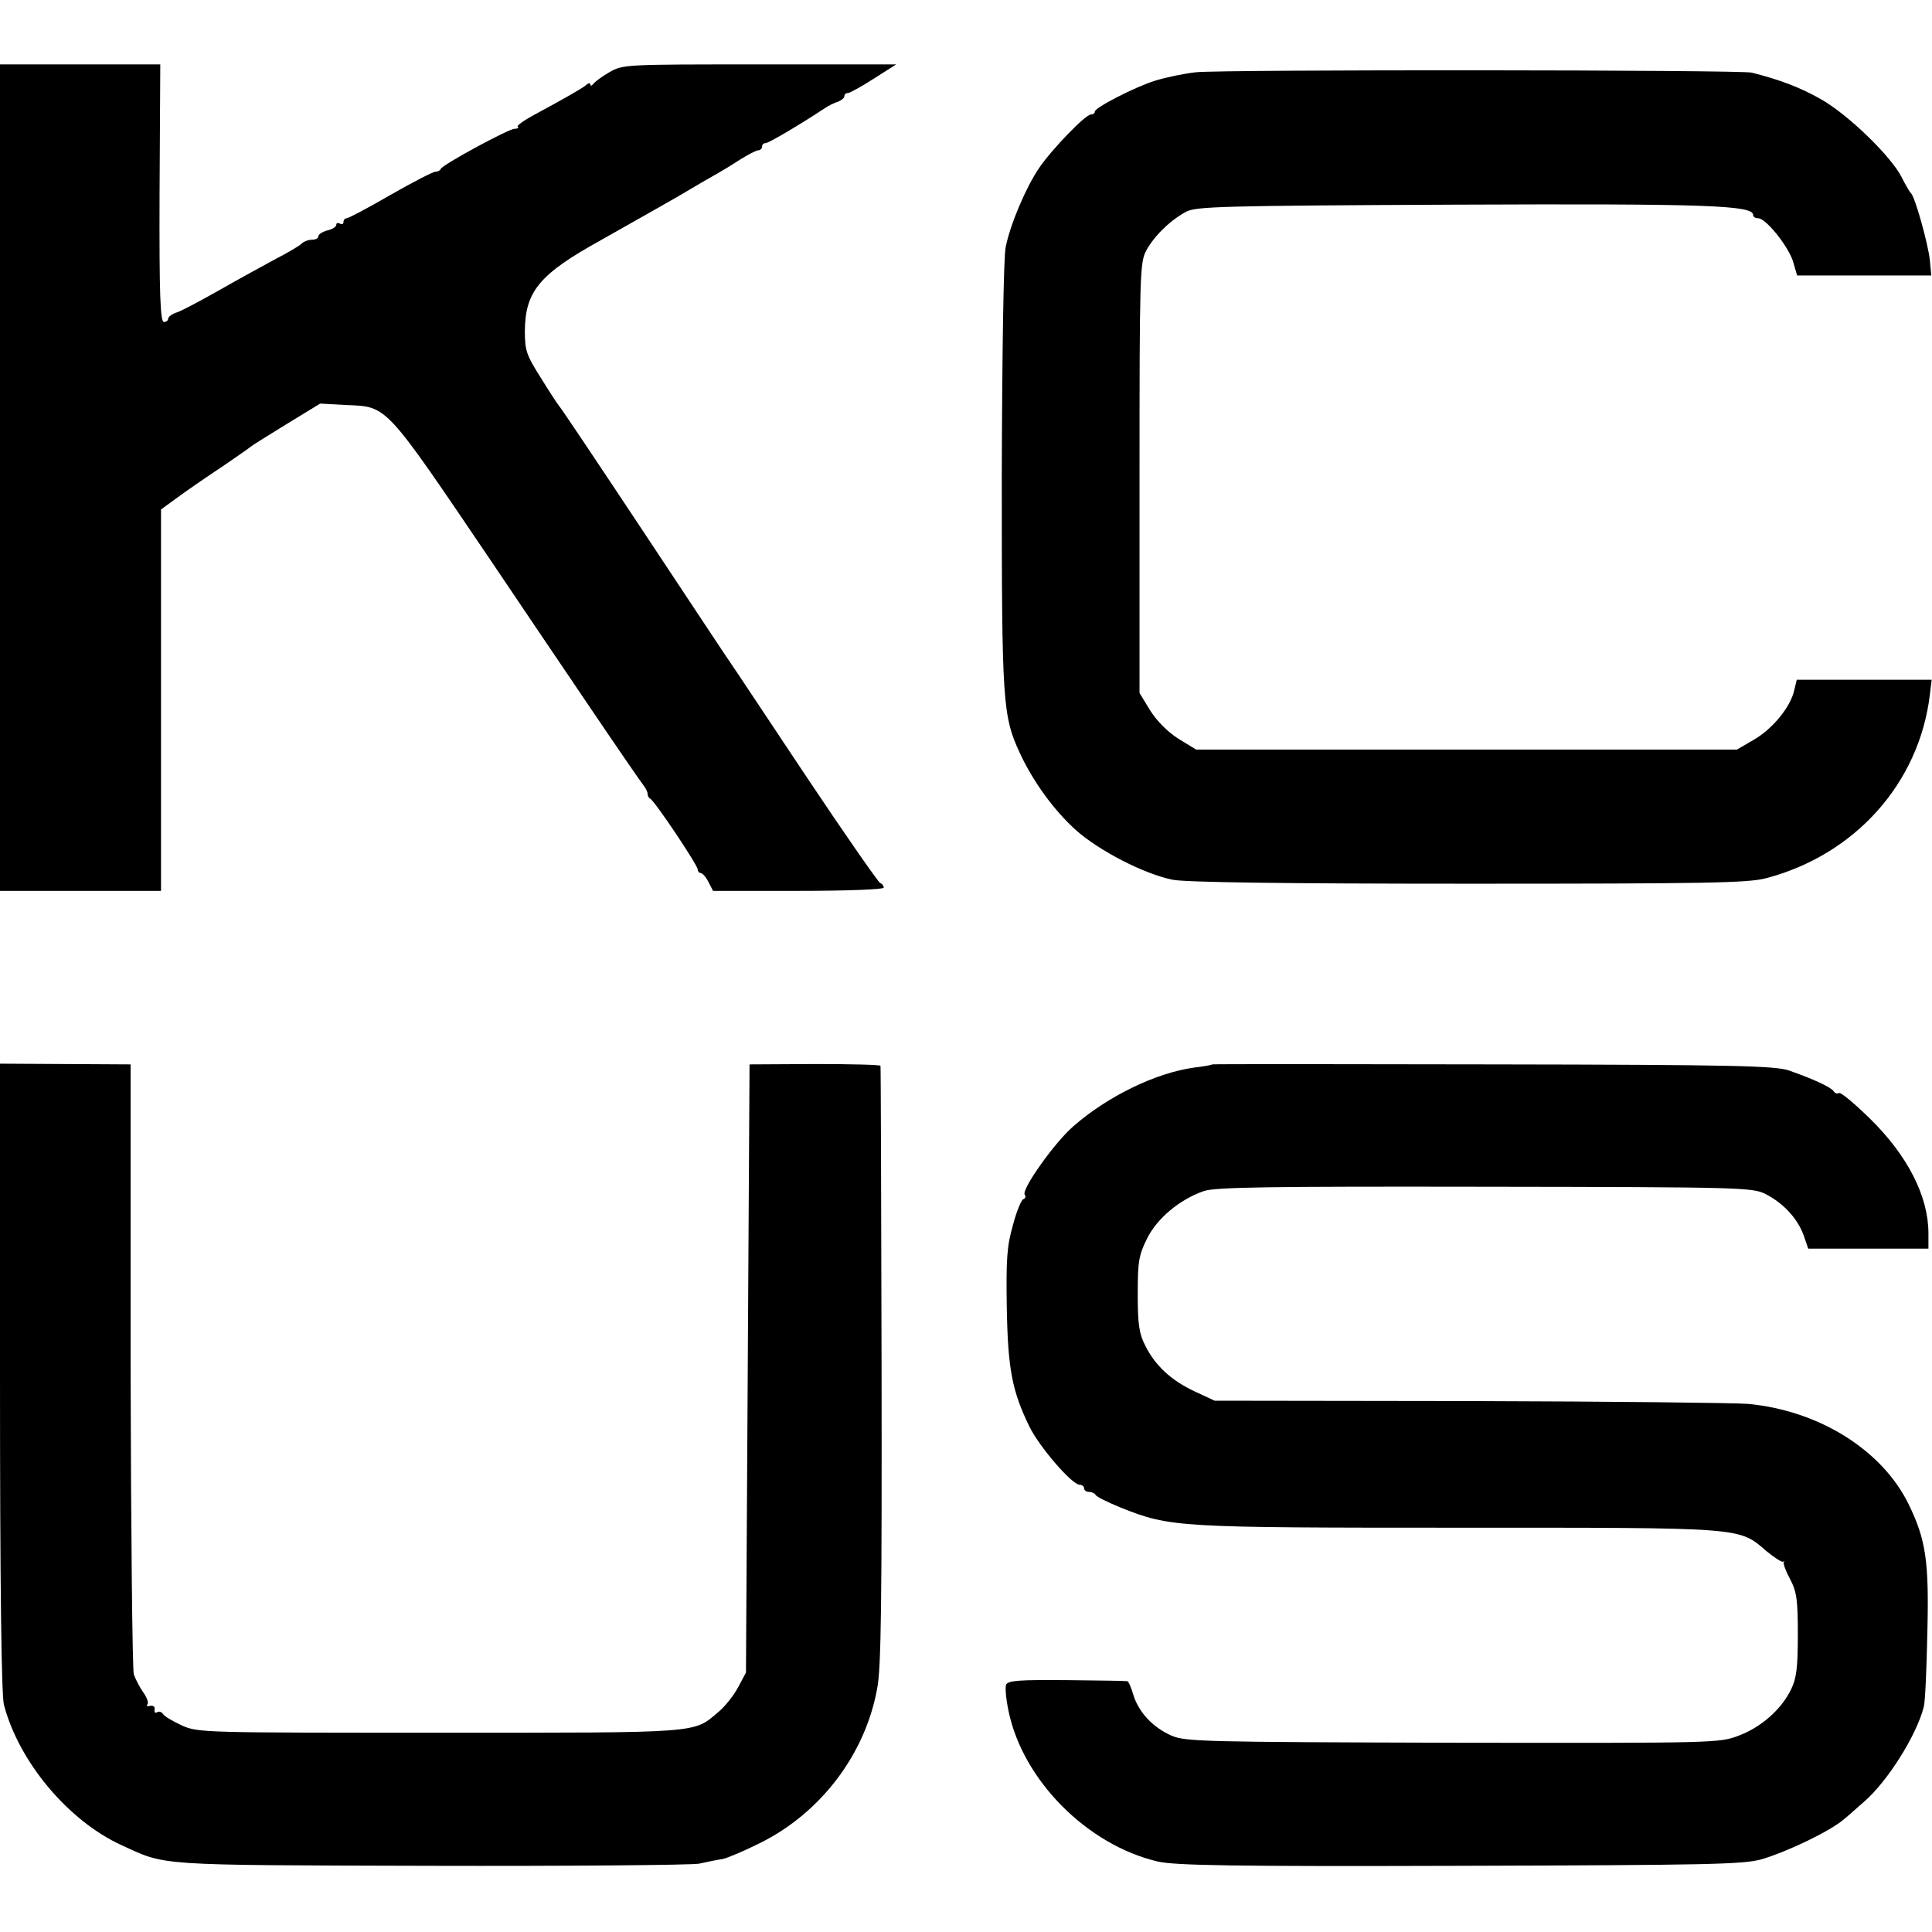
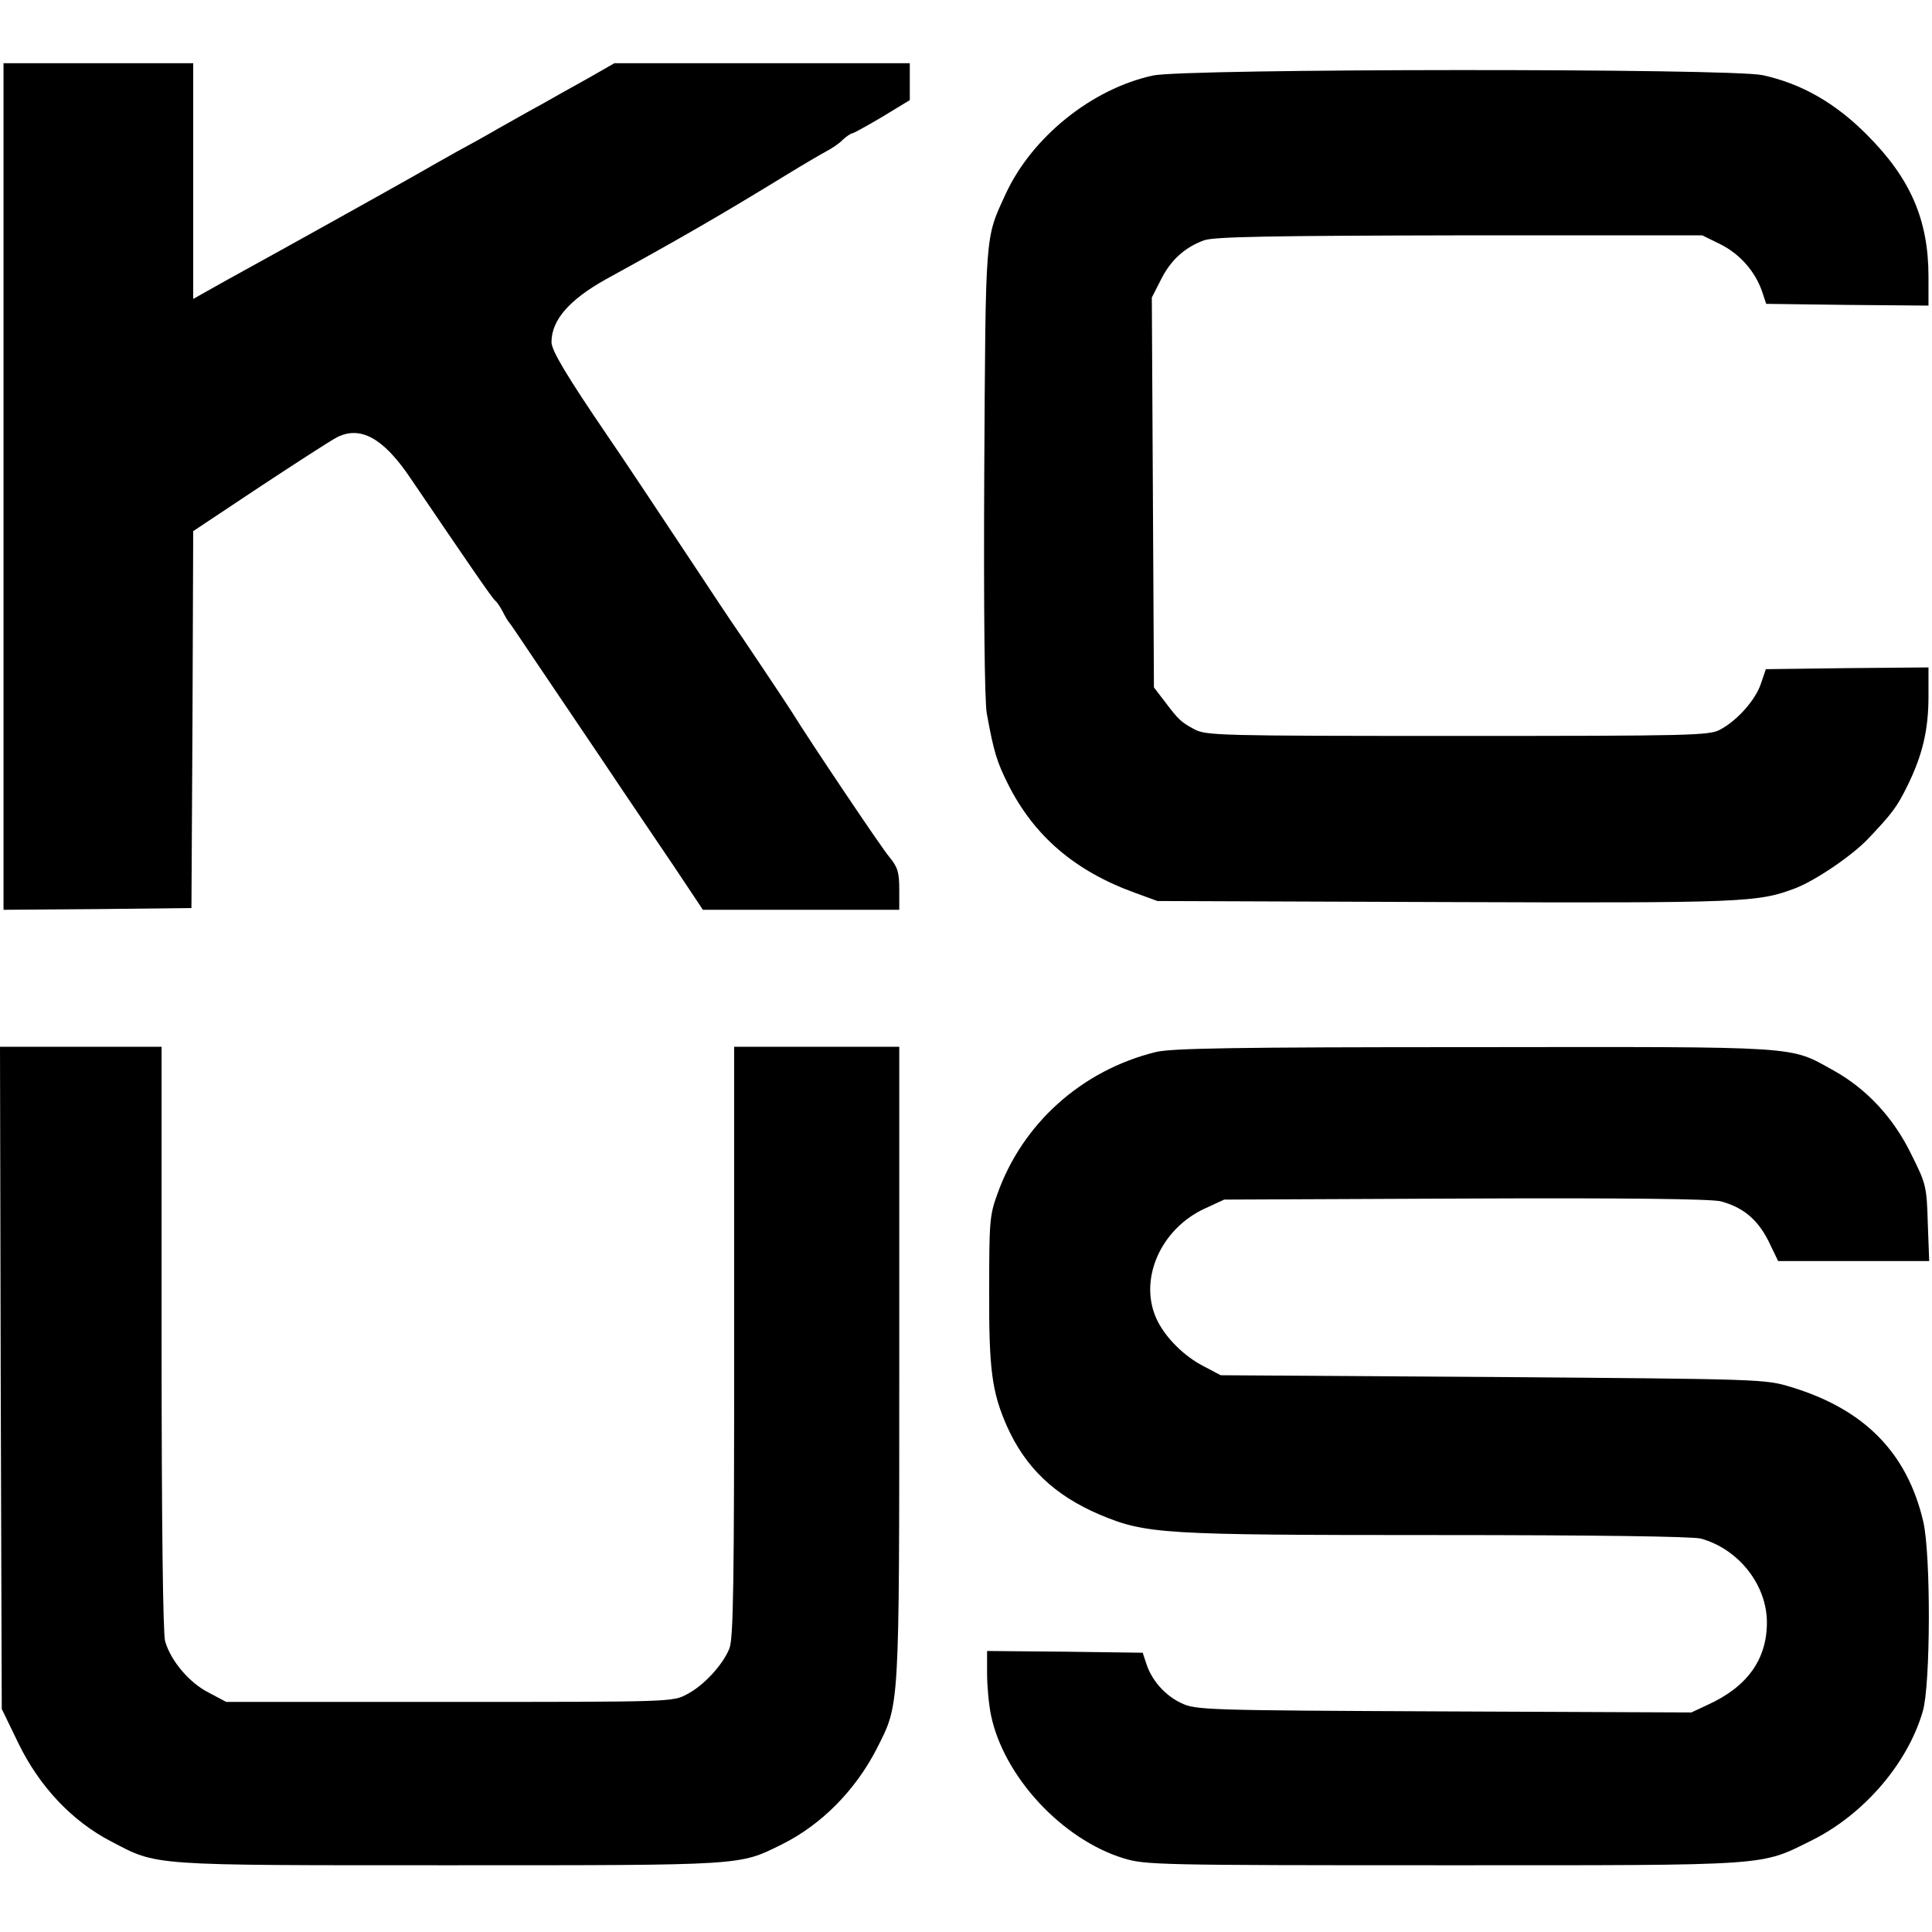
- <svg xmlns="http://www.w3.org/2000/svg" version="1.0" width="540pt" height="540pt" viewBox="0 0 540 540" preserveAspectRatio="xMidYMid meet">
-   <g transform="translate(0,540) scale(0.1,-0.1)" fill="#000000" stroke="none">
-     <path d="M0 4065 l0 -1155 225 0 225 0 0 533 0 533 48 35 c26 19 81 57 122 84 41 28 77 53 80 56 3 3 48 31 100 63 l95 58 71 -4 c118 -5 106 8 408 -438 57 -85 174 -258 260 -385 85 -126 160 -235 166 -242 5 -7 10 -16 10 -22 0 -5 3 -11 7 -13 12 -5 133 -186 133 -198 0 -5 4 -10 8 -10 5 0 15 -11 22 -25 l13 -25 239 0 c137 0 238 4 238 9 0 5 -4 11 -10 13 -5 2 -100 138 -210 303 -110 165 -204 307 -210 315 -6 8 -113 170 -239 360 -126 190 -233 350 -238 355 -5 6 -28 41 -52 80 -40 63 -44 76 -44 130 1 111 41 159 213 254 63 36 158 89 210 119 52 31 104 61 115 67 11 6 39 23 62 38 24 15 47 27 53 27 5 0 10 5 10 10 0 6 4 10 10 10 8 0 92 49 166 98 10 7 27 15 37 18 9 4 17 10 17 15 0 5 4 9 10 9 5 0 38 18 72 40 l63 40 -382 0 c-376 0 -382 0 -420 -22 -21 -12 -41 -27 -45 -33 -4 -5 -8 -6 -8 -1 0 5 -6 4 -12 -2 -14 -11 -67 -41 -145 -83 -28 -15 -49 -30 -46 -33 4 -3 0 -6 -9 -6 -16 0 -201 -100 -206 -112 -2 -5 -9 -8 -15 -8 -7 0 -63 -29 -126 -65 -62 -36 -117 -65 -122 -65 -5 0 -9 -5 -9 -11 0 -5 -4 -7 -10 -4 -5 3 -10 2 -10 -3 0 -6 -11 -13 -25 -16 -14 -4 -25 -11 -25 -16 0 -6 -8 -10 -18 -10 -10 0 -23 -5 -29 -11 -6 -6 -38 -25 -71 -42 -33 -18 -105 -57 -159 -88 -55 -31 -109 -60 -121 -63 -12 -4 -22 -12 -22 -17 0 -5 -6 -9 -12 -9 -10 0 -13 78 -12 360 l2 360 -224 0 -224 0 0 -1155z" />
-     <path d="M3342 5198 c-35 -4 -87 -15 -115 -24 -59 -19 -167 -75 -167 -86 0 -5 -5 -8 -11 -8 -15 0 -109 -97 -145 -150 -36 -53 -80 -156 -93 -220 -6 -26 -10 -294 -11 -640 0 -636 2 -670 51 -776 37 -79 94 -158 156 -214 65 -58 191 -123 271 -139 36 -7 307 -11 825 -11 663 0 781 2 832 15 249 65 429 265 459 513 l5 42 -188 0 -189 0 -7 -29 c-10 -46 -59 -107 -112 -138 l-48 -28 -756 0 -756 0 -49 30 c-30 19 -60 49 -79 79 l-30 49 0 601 c0 570 1 603 19 636 21 39 66 84 111 108 27 15 101 17 754 20 708 3 831 -2 831 -29 0 -5 6 -9 14 -9 22 0 85 -79 98 -122 l11 -38 188 0 187 0 -4 43 c-5 46 -42 179 -53 187 -3 3 -15 23 -26 45 -30 59 -151 176 -226 218 -58 33 -117 55 -193 74 -32 8 -1483 9 -1554 1z" />
-     <path d="M0 1551 c0 -587 4 -889 11 -916 42 -160 180 -324 328 -392 127 -58 87 -56 860 -58 392 -1 732 2 755 6 22 5 52 11 66 13 14 3 61 23 105 45 169 84 294 248 327 433 11 58 13 245 12 903 -1 457 -2 833 -3 836 0 3 -83 5 -183 5 l-183 -1 -5 -850 -5 -850 -22 -41 c-12 -23 -37 -54 -55 -69 -71 -60 -42 -58 -778 -58 -659 0 -676 0 -721 20 -26 12 -50 26 -53 32 -4 6 -12 9 -17 5 -5 -3 -8 0 -7 8 2 7 -4 12 -12 10 -8 -2 -12 0 -8 4 4 4 -1 19 -11 33 -10 14 -22 37 -27 51 -4 14 -8 403 -9 865 l0 840 -183 1 -182 1 0 -876z" />
-     <path d="M3388 2425 c-2 -2 -25 -6 -51 -9 -107 -15 -241 -80 -337 -164 -53 -46 -145 -176 -136 -191 4 -5 2 -11 -4 -13 -5 -1 -19 -34 -29 -73 -17 -59 -19 -96 -17 -230 3 -172 15 -233 63 -332 28 -57 119 -163 141 -163 6 0 12 -4 12 -10 0 -5 6 -10 14 -10 8 0 16 -4 18 -8 2 -5 34 -21 71 -36 138 -55 157 -56 944 -56 803 0 782 2 861 -66 22 -18 42 -31 46 -29 3 3 4 2 2 -1 -3 -3 5 -25 17 -47 19 -36 22 -58 22 -157 0 -92 -4 -122 -19 -152 -27 -56 -84 -106 -146 -129 -54 -21 -65 -21 -800 -20 -697 2 -747 3 -786 20 -52 23 -91 65 -106 113 -6 21 -14 39 -17 39 -3 1 -80 2 -170 3 -133 1 -164 -1 -169 -13 -3 -8 0 -41 7 -74 40 -193 220 -374 417 -420 48 -11 209 -14 844 -12 699 2 791 4 843 18 74 22 193 79 232 113 17 14 41 36 55 48 65 56 146 184 167 265 4 14 8 108 10 208 5 200 -4 260 -53 360 -74 150 -249 260 -447 279 -34 3 -384 7 -777 8 l-715 1 -56 26 c-66 31 -110 72 -138 128 -17 33 -21 59 -21 144 0 91 3 109 26 155 28 57 92 110 159 133 32 11 186 13 786 12 724 -1 748 -2 785 -21 50 -26 88 -68 105 -114 l13 -38 168 0 168 0 0 43 c0 103 -58 217 -163 320 -43 42 -82 75 -87 72 -5 -3 -11 -1 -15 5 -7 11 -56 34 -125 58 -39 13 -149 16 -827 17 -431 1 -784 1 -785 0z" />
+ <svg xmlns="http://www.w3.org/2000/svg" version="1.0" width="550pt" height="550pt" viewBox="0 0 550 550" preserveAspectRatio="xMidYMid meet">
+   <g transform="translate(0,550) scale(0.1,-0.1)" fill="#000000" stroke="none">
+     <path d="M10 4115 l0 -1205 268 2 267 3 3 536 2 537 188 125 c103 68 202 132 221 142 67 34 132 -2 208 -114 167 -246 236 -347 243 -351 4 -3 13 -16 20 -29 7 -14 16 -30 21 -35 5 -6 37 -54 72 -106 35 -52 120 -178 189 -280 68 -102 162 -240 207 -307 l82 -123 280 0 279 0 0 58 c0 48 -4 63 -28 92 -23 27 -227 331 -277 412 -19 30 -148 223 -174 260 -14 21 -55 82 -91 137 -134 202 -211 318 -261 391 -115 169 -159 242 -159 266 0 63 51 121 155 179 220 121 324 181 520 301 44 27 92 55 107 63 15 8 37 22 47 33 11 10 23 18 26 18 4 0 42 21 86 47 l79 48 0 52 0 53 -420 0 -421 0 -77 -44 c-42 -23 -102 -57 -132 -74 -30 -16 -84 -47 -120 -67 -36 -21 -90 -51 -120 -67 -30 -17 -84 -47 -120 -68 -65 -37 -390 -218 -485 -270 -27 -15 -71 -39 -97 -54 l-48 -27 0 336 0 335 -270 0 -270 0 0 -1205z" />
+     <path d="M3282 5285 c-174 -38 -344 -175 -419 -337 -59 -129 -57 -99 -61 -788 -2 -394 1 -656 7 -690 20 -111 29 -139 61 -203 74 -147 190 -247 362 -309 l63 -23 820 -3 c852 -3 889 -1 995 39 58 22 162 93 207 140 71 75 83 91 114 154 42 86 59 157 59 253 l0 82 -232 -2 -231 -3 -14 -41 c-15 -46 -67 -105 -116 -131 -30 -17 -85 -18 -747 -18 -681 0 -717 1 -750 19 -39 21 -45 27 -85 80 l-30 39 -3 555 -3 555 26 51 c28 56 68 92 123 112 29 10 185 13 728 14 l690 0 51 -25 c56 -28 99 -77 119 -134 l12 -36 231 -3 231 -2 0 82 c0 162 -51 280 -175 404 -90 91 -187 146 -297 170 -93 20 -1644 19 -1736 -1z" />
+     <path d="M2 1578 l3 -943 48 -99 c60 -123 153 -221 263 -278 134 -70 102 -68 964 -68 846 0 823 -1 945 59 113 56 210 154 271 273 65 129 64 99 64 1096 l0 902 -235 0 -235 0 0 -840 c0 -691 -2 -847 -14 -874 -19 -46 -72 -104 -120 -129 -41 -22 -42 -22 -676 -22 l-636 0 -49 26 c-56 28 -109 91 -125 147 -6 24 -10 325 -10 865 l0 827 -230 0 -230 0 2 -942z" />
+     <path d="M3290 2505 c-211 -52 -380 -204 -451 -405 -22 -60 -23 -81 -23 -275 -1 -224 8 -288 50 -384 53 -119 136 -198 265 -253 132 -55 174 -58 958 -58 457 0 729 -4 753 -10 108 -30 188 -132 188 -239 0 -105 -56 -183 -168 -234 l-47 -22 -705 3 c-684 3 -706 4 -748 24 -46 22 -84 65 -99 113 l-10 30 -221 3 -222 2 0 -64 c0 -36 5 -89 11 -118 36 -175 202 -354 377 -408 62 -19 94 -20 911 -20 947 0 899 -3 1051 72 147 74 271 218 314 367 22 76 23 447 1 540 -46 196 -168 319 -375 382 -75 23 -80 23 -850 29 l-775 5 -51 27 c-52 27 -103 77 -128 126 -58 113 5 264 137 323 l52 24 688 3 c447 2 701 -1 726 -8 63 -17 104 -51 135 -112 l28 -58 215 0 215 0 -4 108 c-3 105 -5 112 -47 196 -51 105 -128 187 -222 239 -127 70 -79 67 -1023 66 -678 0 -862 -3 -906 -14z" />
  </g>
</svg>
